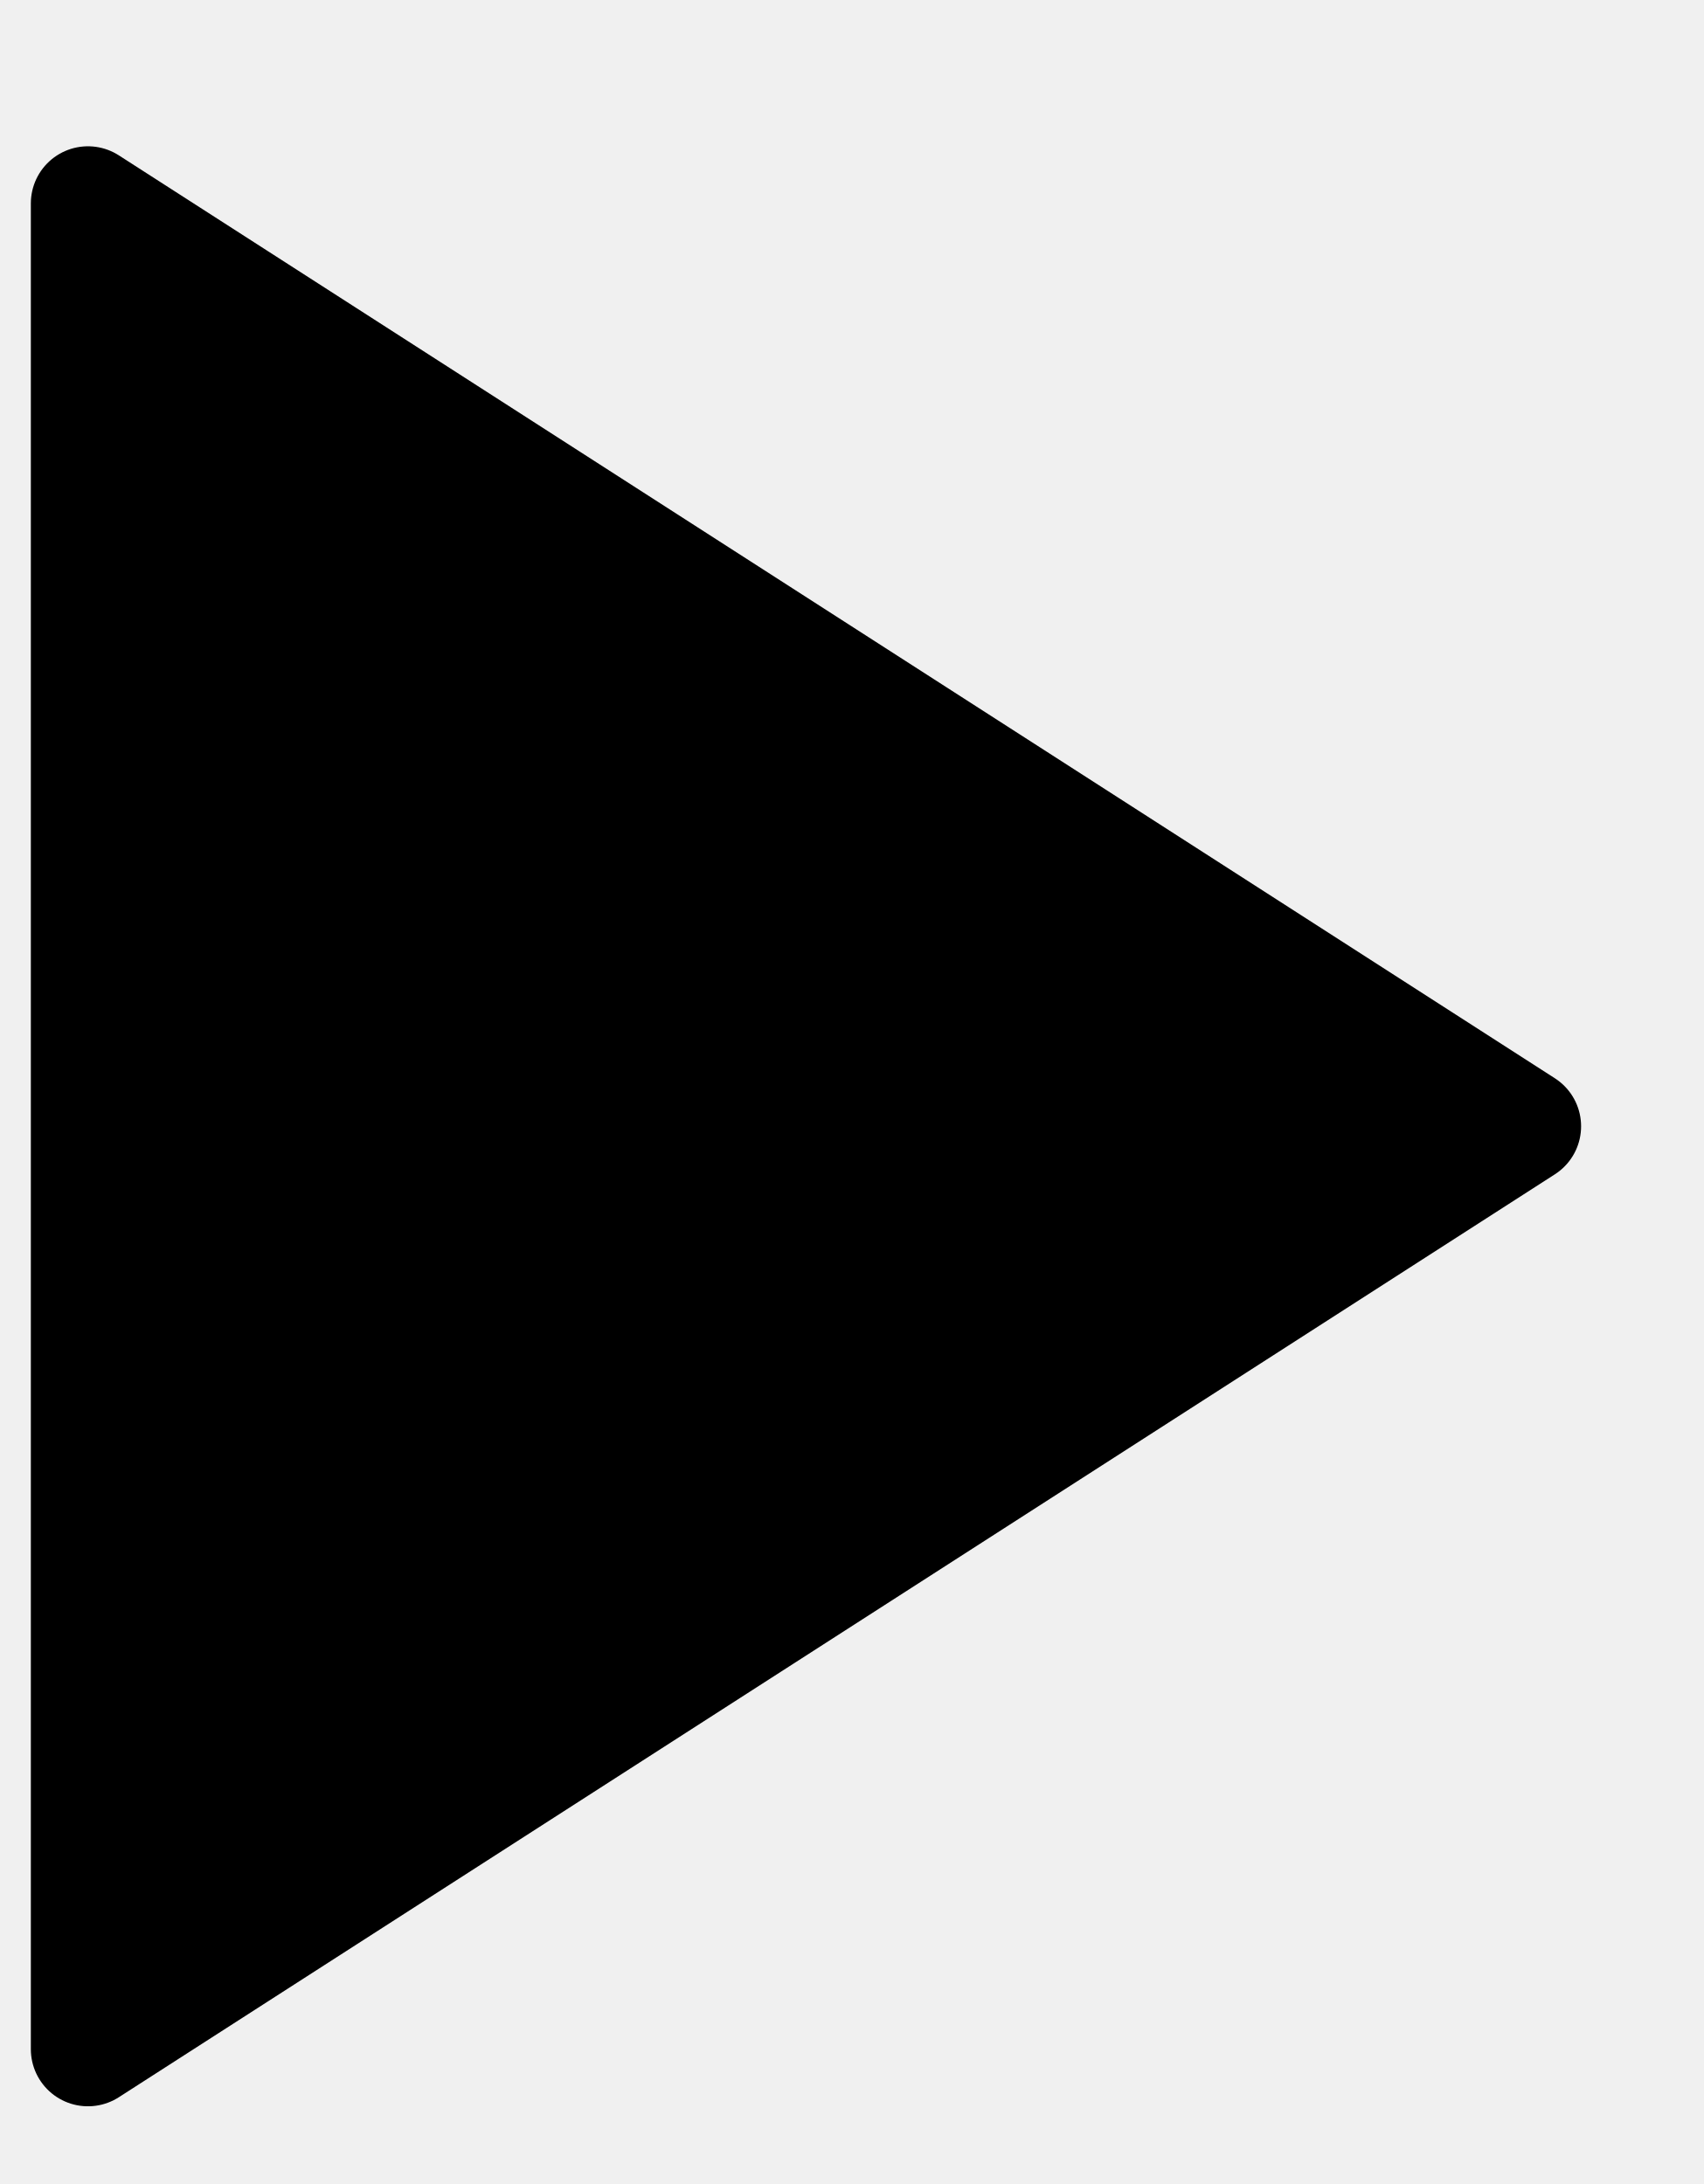
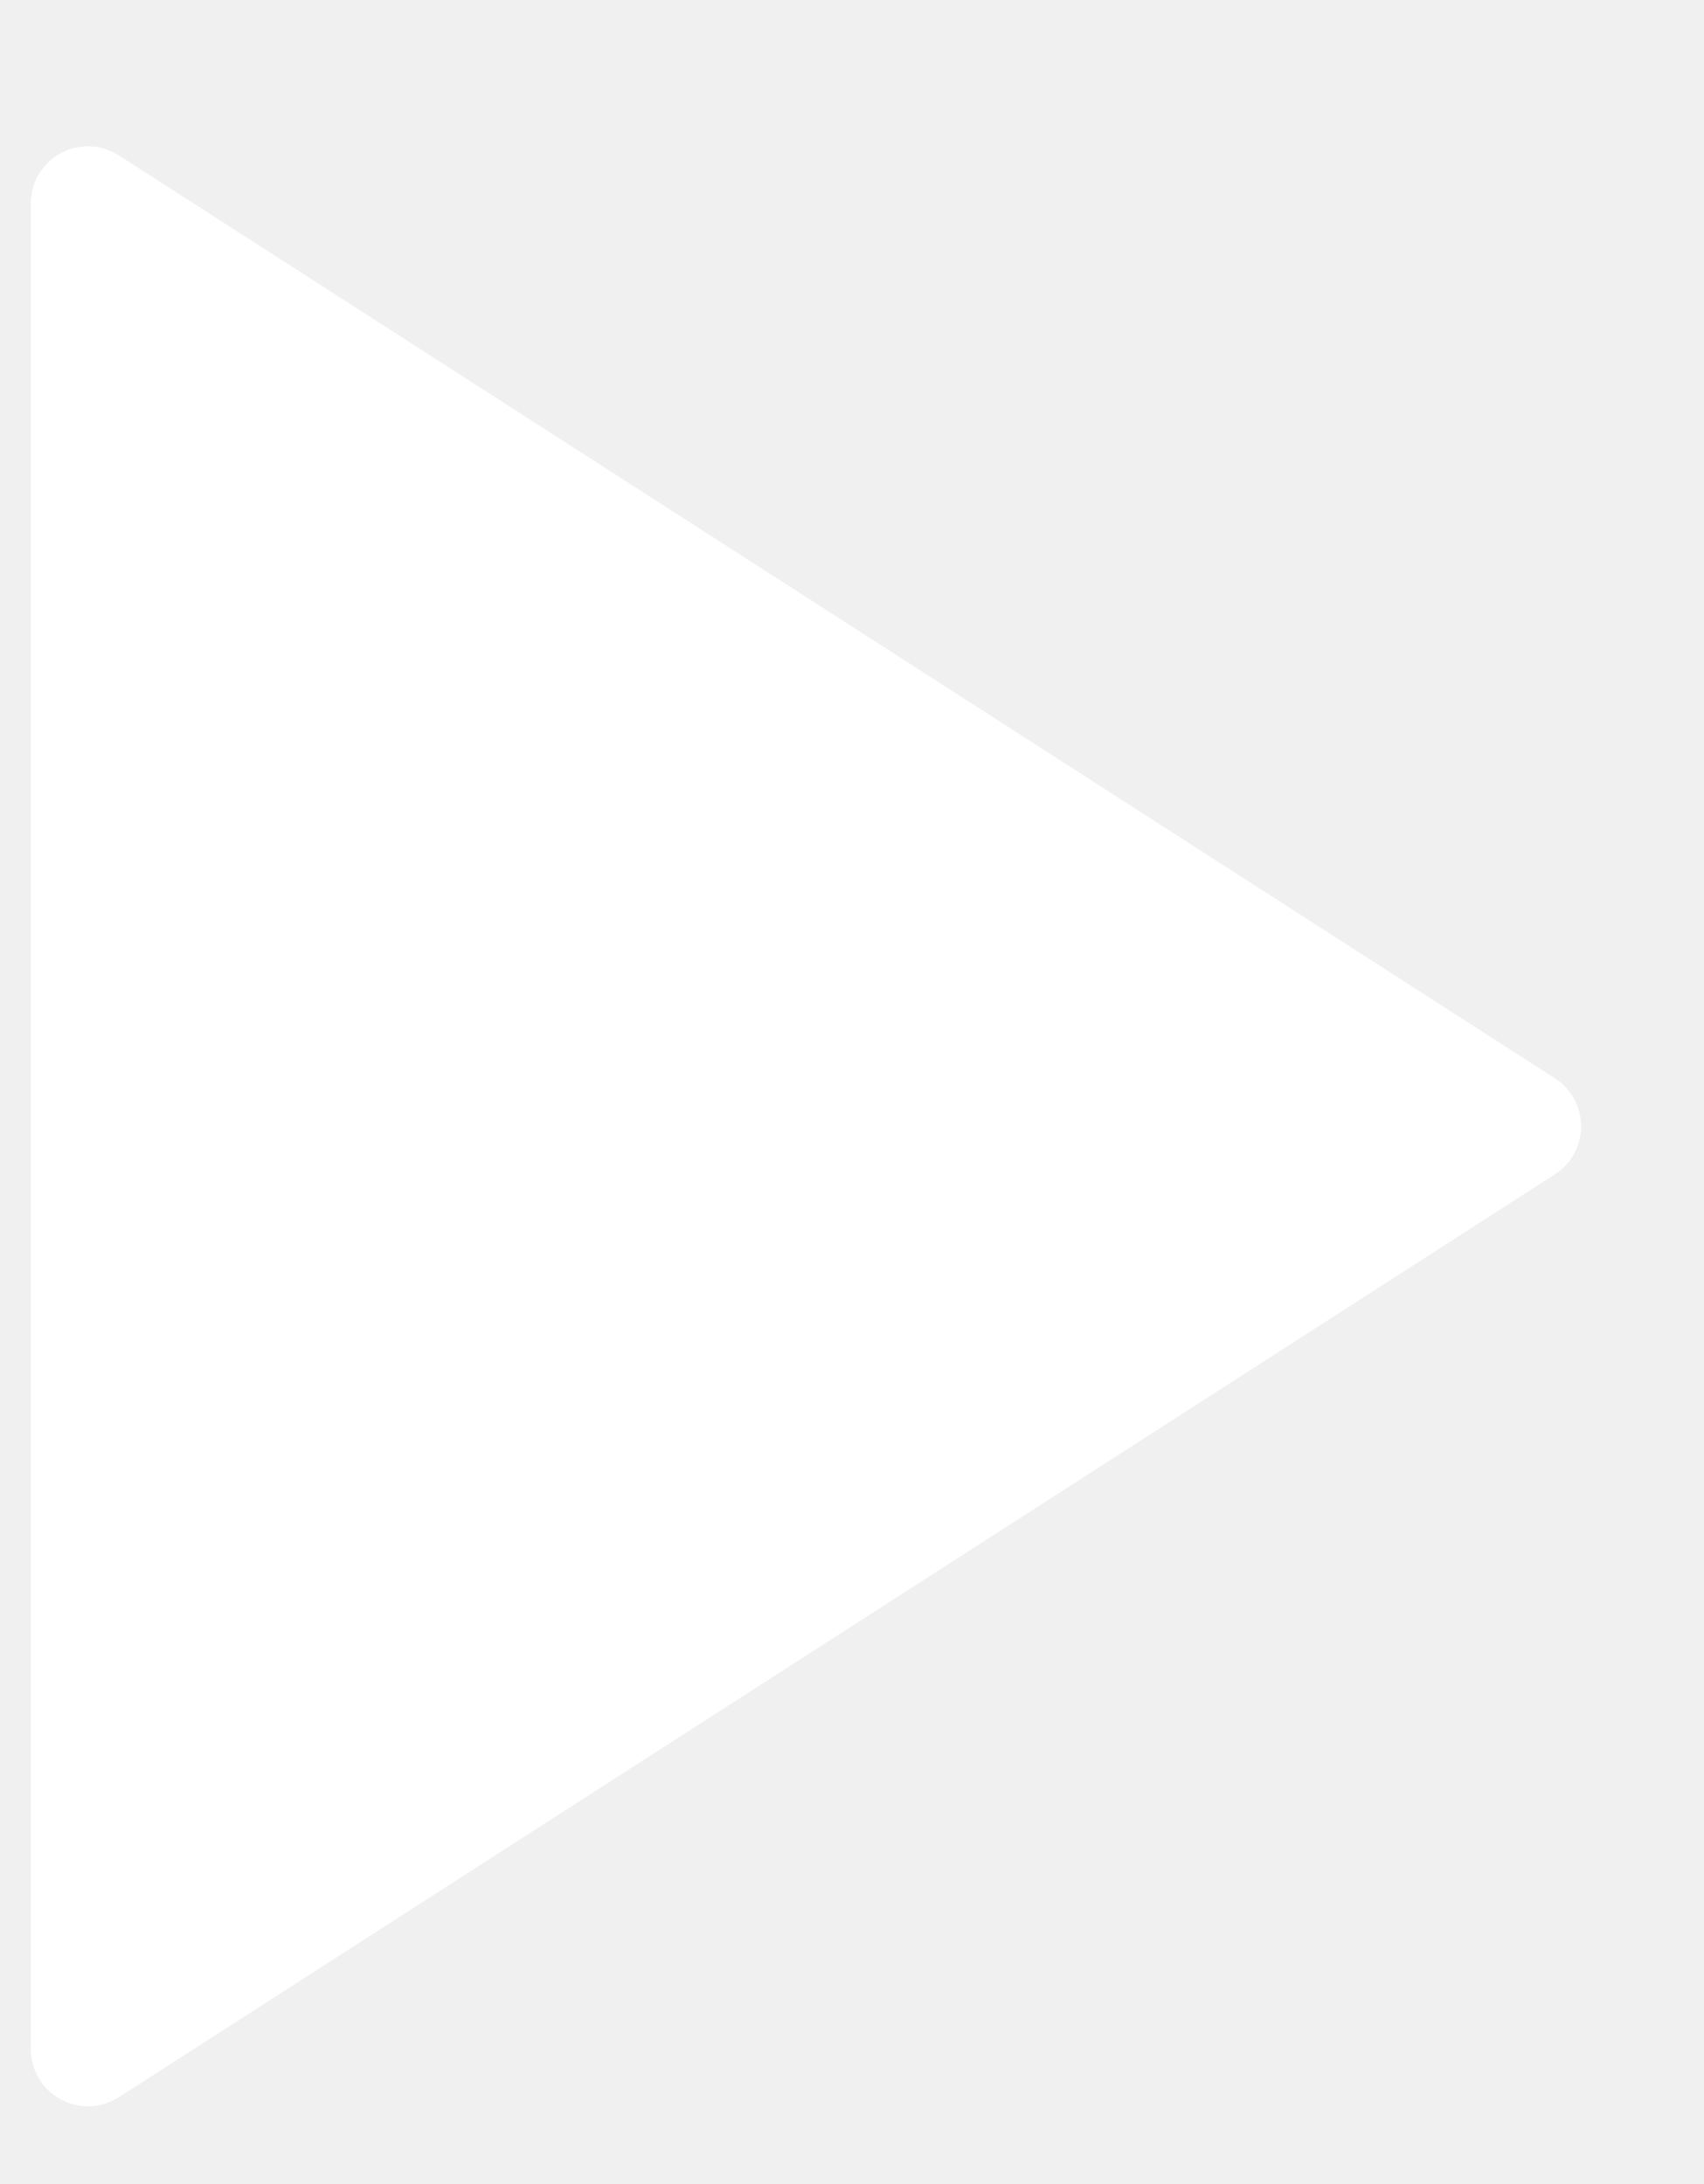
<svg xmlns="http://www.w3.org/2000/svg" width="39" height="50" viewBox="0 0 39 50" fill="none">
-   <path d="M2.013 46.914V4.656L34.88 25.785L2.013 46.914Z" fill="black" stroke="black" stroke-width="2.614" stroke-linecap="round" stroke-linejoin="round" />
+   <path d="M2.013 46.914V4.656L34.88 25.785L2.013 46.914Z" fill="white" stroke="white" stroke-width="2.614" stroke-linecap="round" stroke-linejoin="round" />
</svg>
